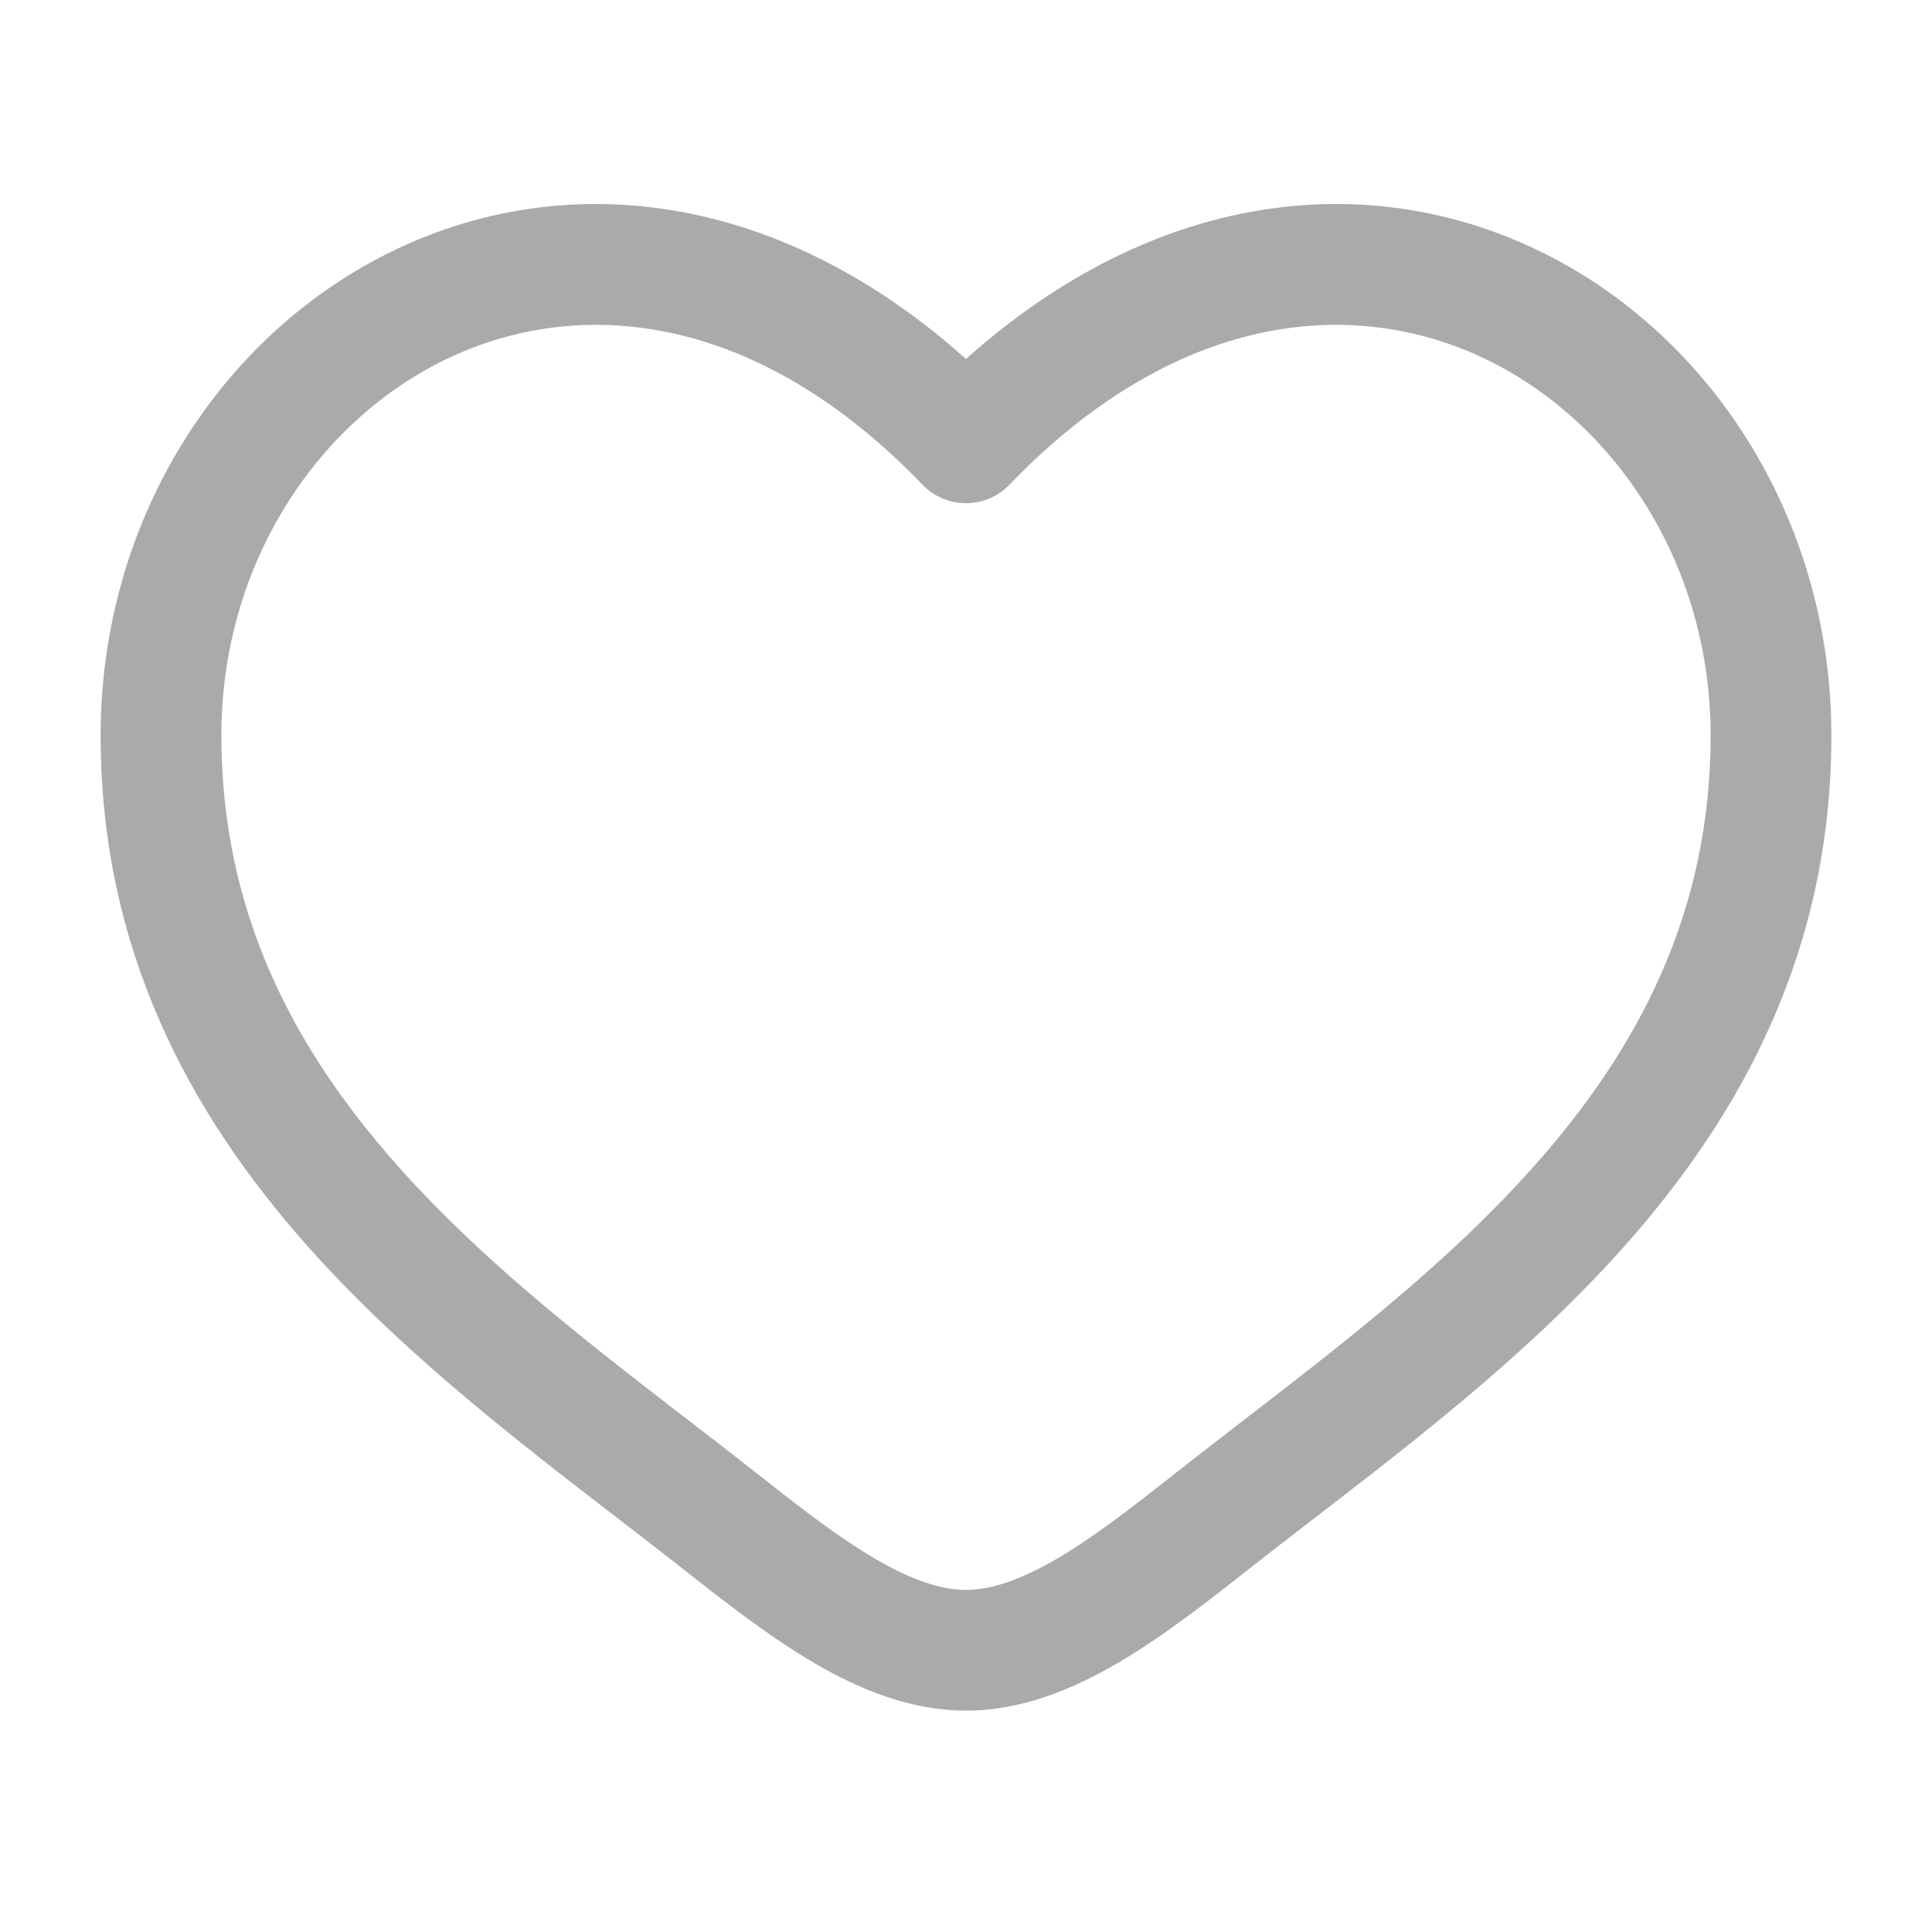
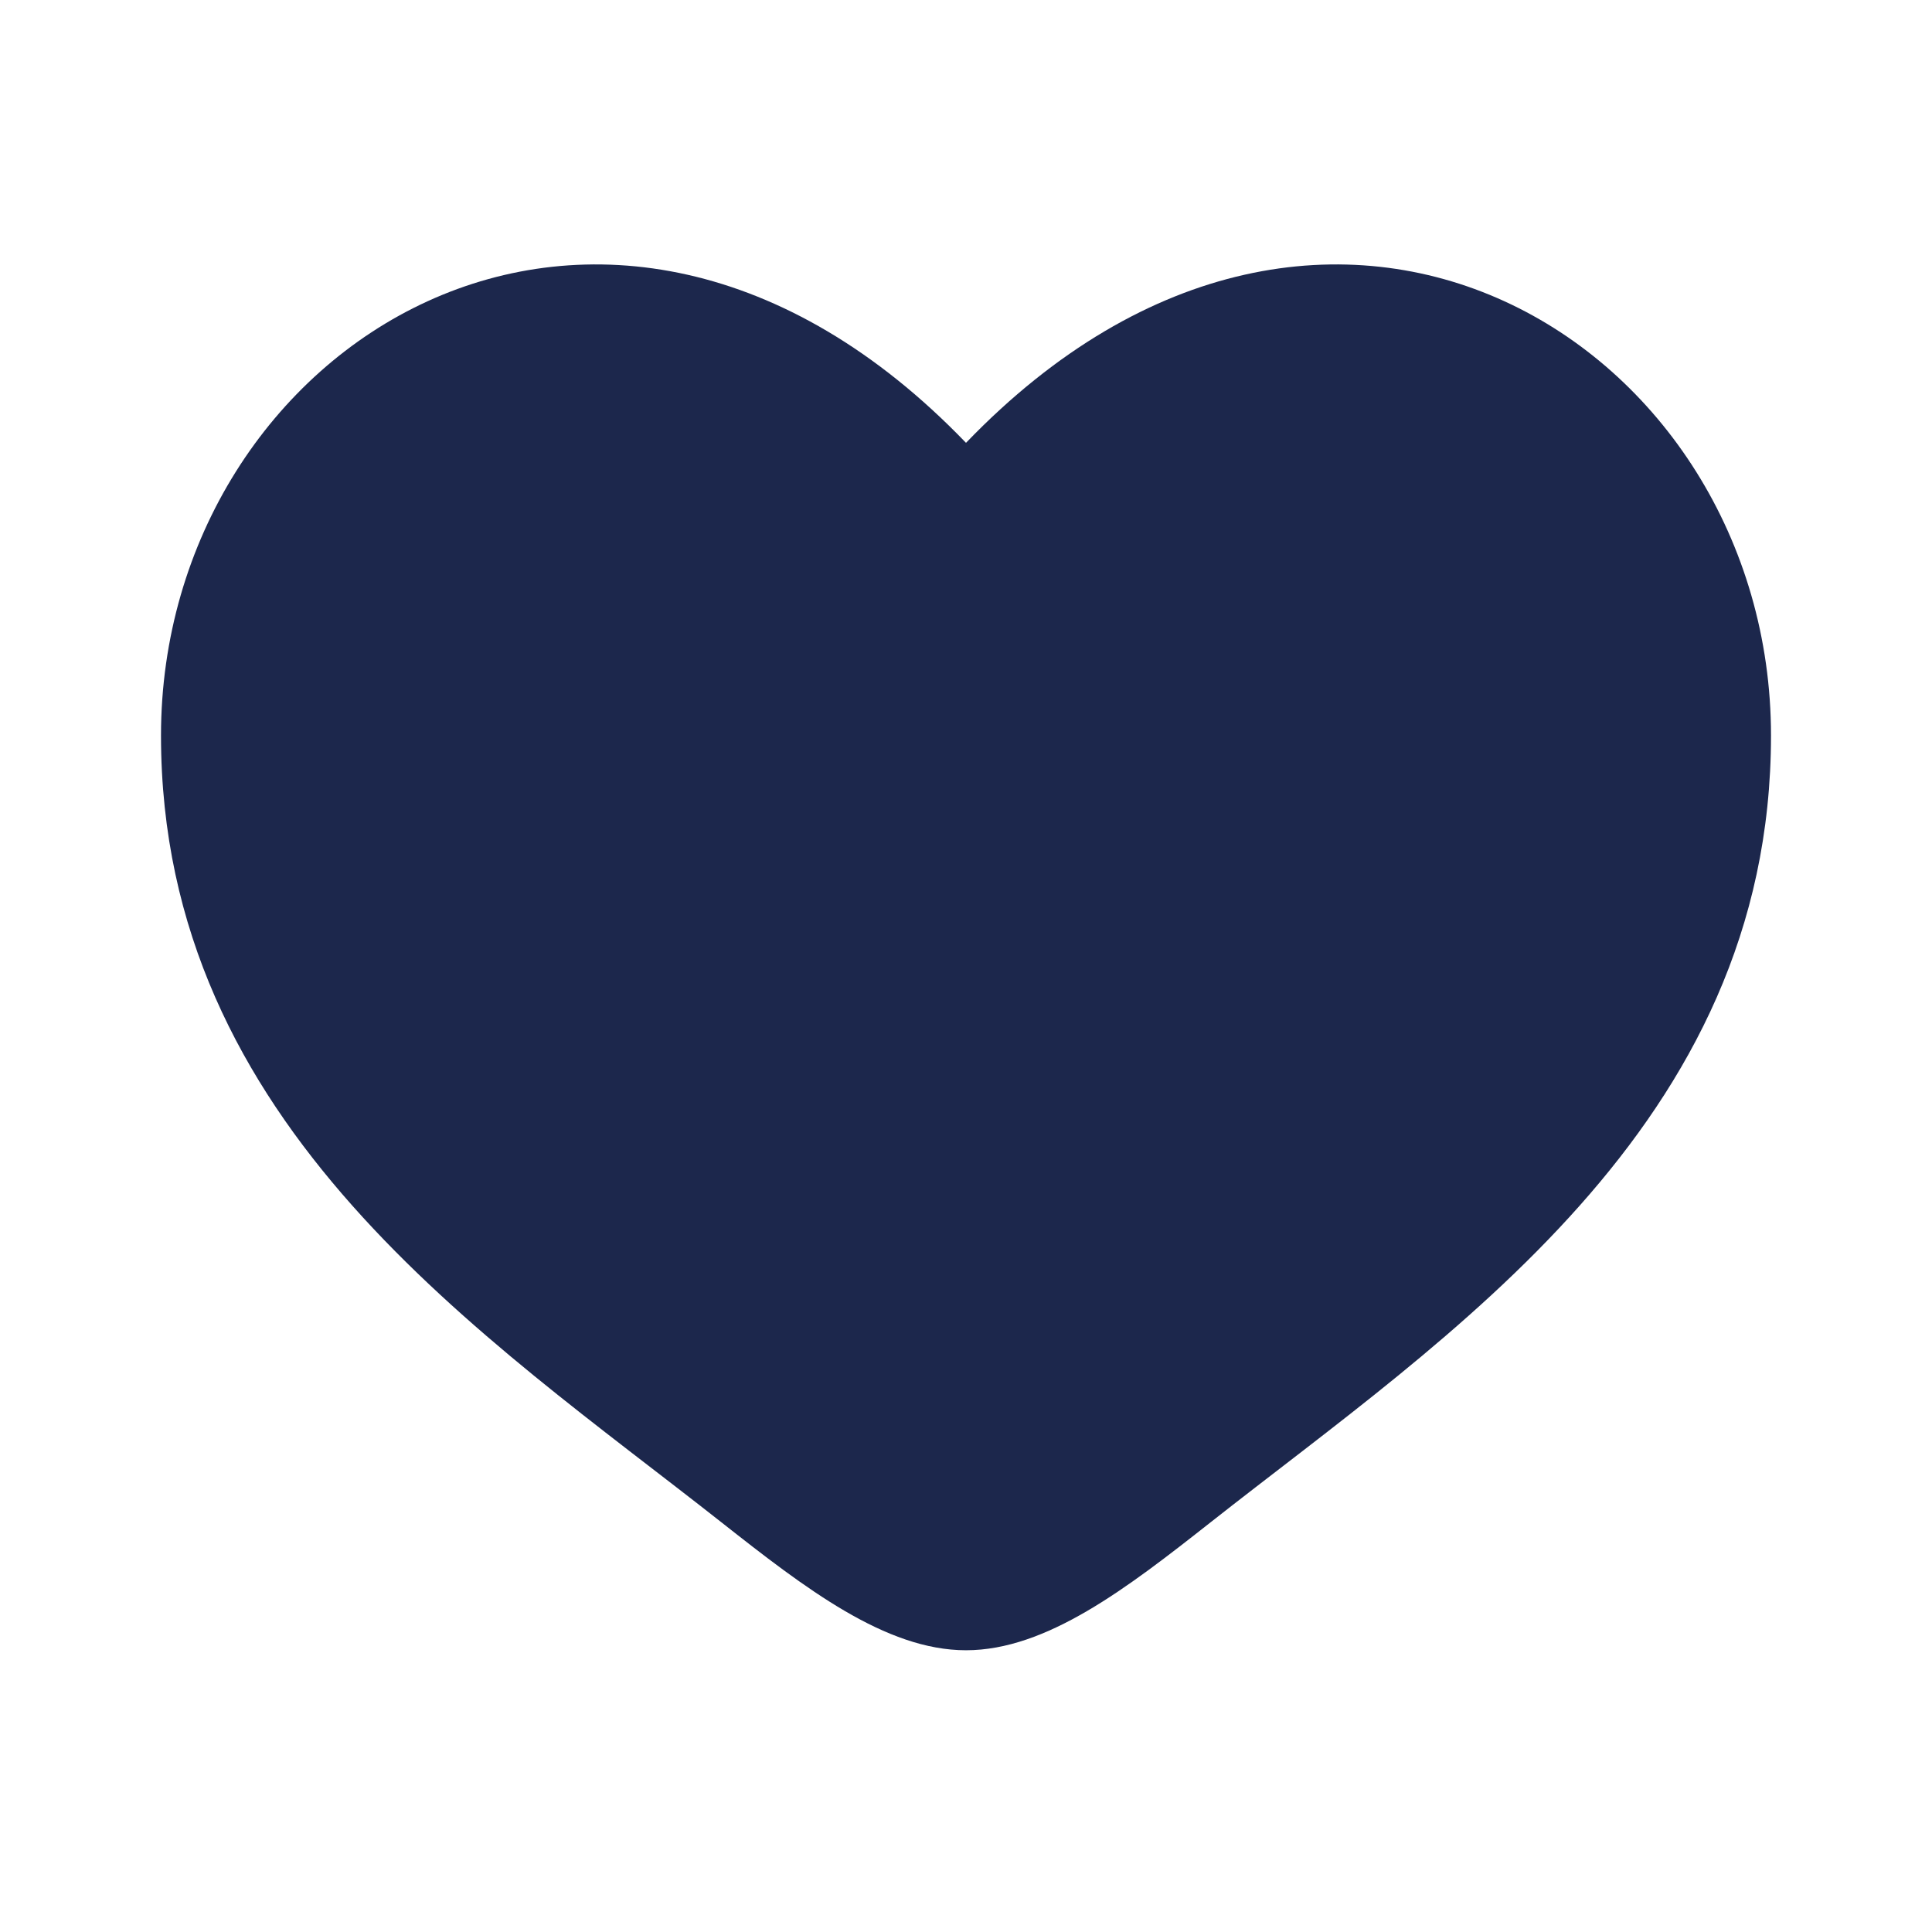
- <svg xmlns="http://www.w3.org/2000/svg" width="25" height="25" viewBox="0 0 24 24" fill="none">
-   <g id="SVGRepo_bgCarrier" stroke-width="0" />
-   <g id="SVGRepo_tracerCarrier" stroke-linecap="round" stroke-linejoin="round" />
-   <g id="SVGRepo_iconCarrier">
-     <path d="M8.962 18.911L9.426 18.322L8.962 18.911ZM12 5.501L11.46 6.021C11.601 6.168 11.796 6.251 12 6.251C12.204 6.251 12.399 6.168 12.54 6.021L12 5.501ZM15.038 18.911L15.503 19.5L15.038 18.911ZM9.426 18.322C7.91 17.127 6.253 15.96 4.938 14.48C3.649 13.028 2.75 11.335 2.75 9.137H1.25C1.25 11.803 2.361 13.836 3.817 15.476C5.247 17.087 7.071 18.375 8.497 19.5L9.426 18.322ZM2.75 9.137C2.75 6.986 3.965 5.183 5.624 4.424C7.236 3.687 9.402 3.883 11.46 6.021L12.54 4.981C10.098 2.444 7.264 2.025 5.001 3.06C2.785 4.073 1.25 6.425 1.25 9.137H2.75ZM8.497 19.5C9.01 19.904 9.56 20.334 10.117 20.66C10.674 20.985 11.31 21.25 12 21.25V19.75C11.69 19.75 11.326 19.629 10.874 19.365C10.421 19.101 9.952 18.737 9.426 18.322L8.497 19.5ZM15.503 19.5C16.929 18.375 18.753 17.087 20.183 15.476C21.64 13.836 22.75 11.803 22.75 9.137H21.25C21.25 11.335 20.351 13.028 19.062 14.48C17.747 15.96 16.09 17.127 14.574 18.322L15.503 19.5ZM22.75 9.137C22.75 6.425 21.215 4.073 18.999 3.06C16.736 2.025 13.902 2.444 11.46 4.981L12.54 6.021C14.598 3.883 16.764 3.687 18.376 4.424C20.035 5.183 21.25 6.986 21.25 9.137H22.75ZM14.574 18.322C14.048 18.737 13.579 19.101 13.126 19.365C12.674 19.629 12.31 19.75 12 19.75V21.25C12.69 21.25 13.326 20.985 13.883 20.66C14.441 20.334 14.99 19.904 15.503 19.5L14.574 18.322Z" fill="#AAAAAA" />
-   </g>
+ <svg xmlns="http://www.w3.org/2000/svg" width="800px" height="800px" viewBox="0 0 24 24" fill="none">
+   <path d="M2 9.137C2 14 6.019 16.591 8.962 18.911C10 19.729 11 20.5 12 20.5C13 20.5 14 19.729 15.038 18.911C17.981 16.591 22 14 22 9.137C22 4.274 16.5 0.825 12 5.501C7.5 0.825 2 4.274 2 9.137Z" fill="#1C274C" />
</svg>
